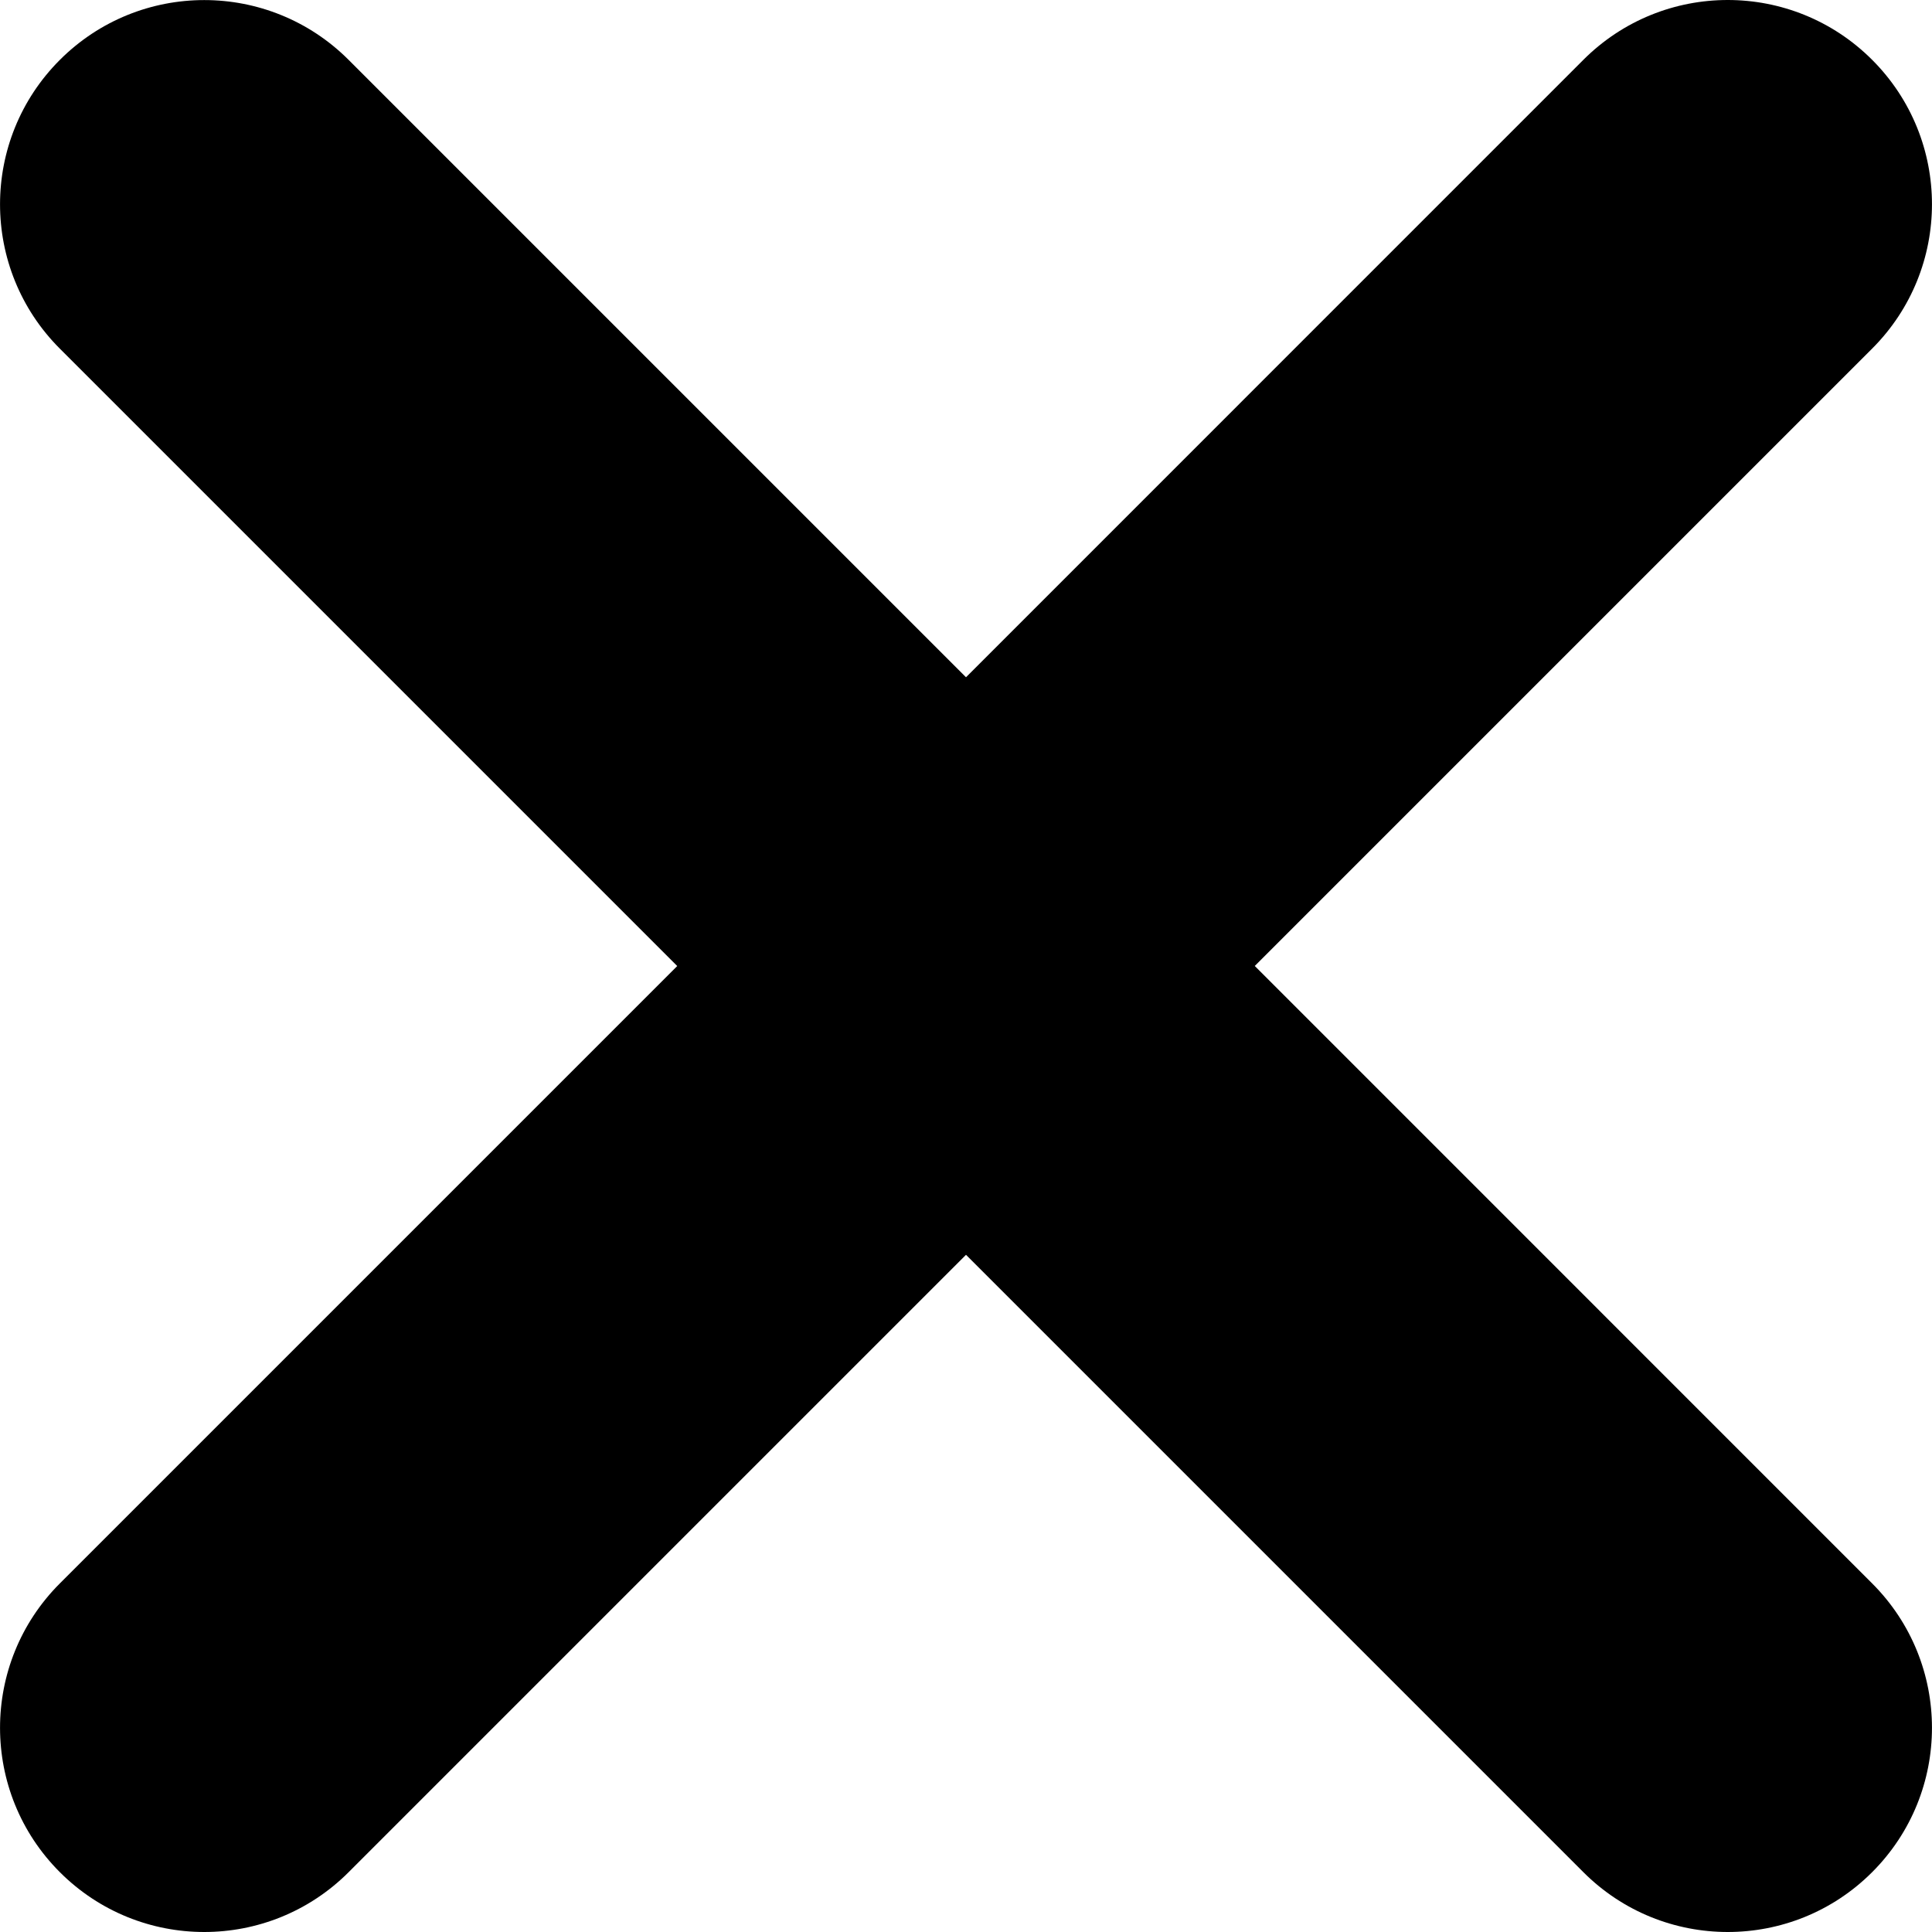
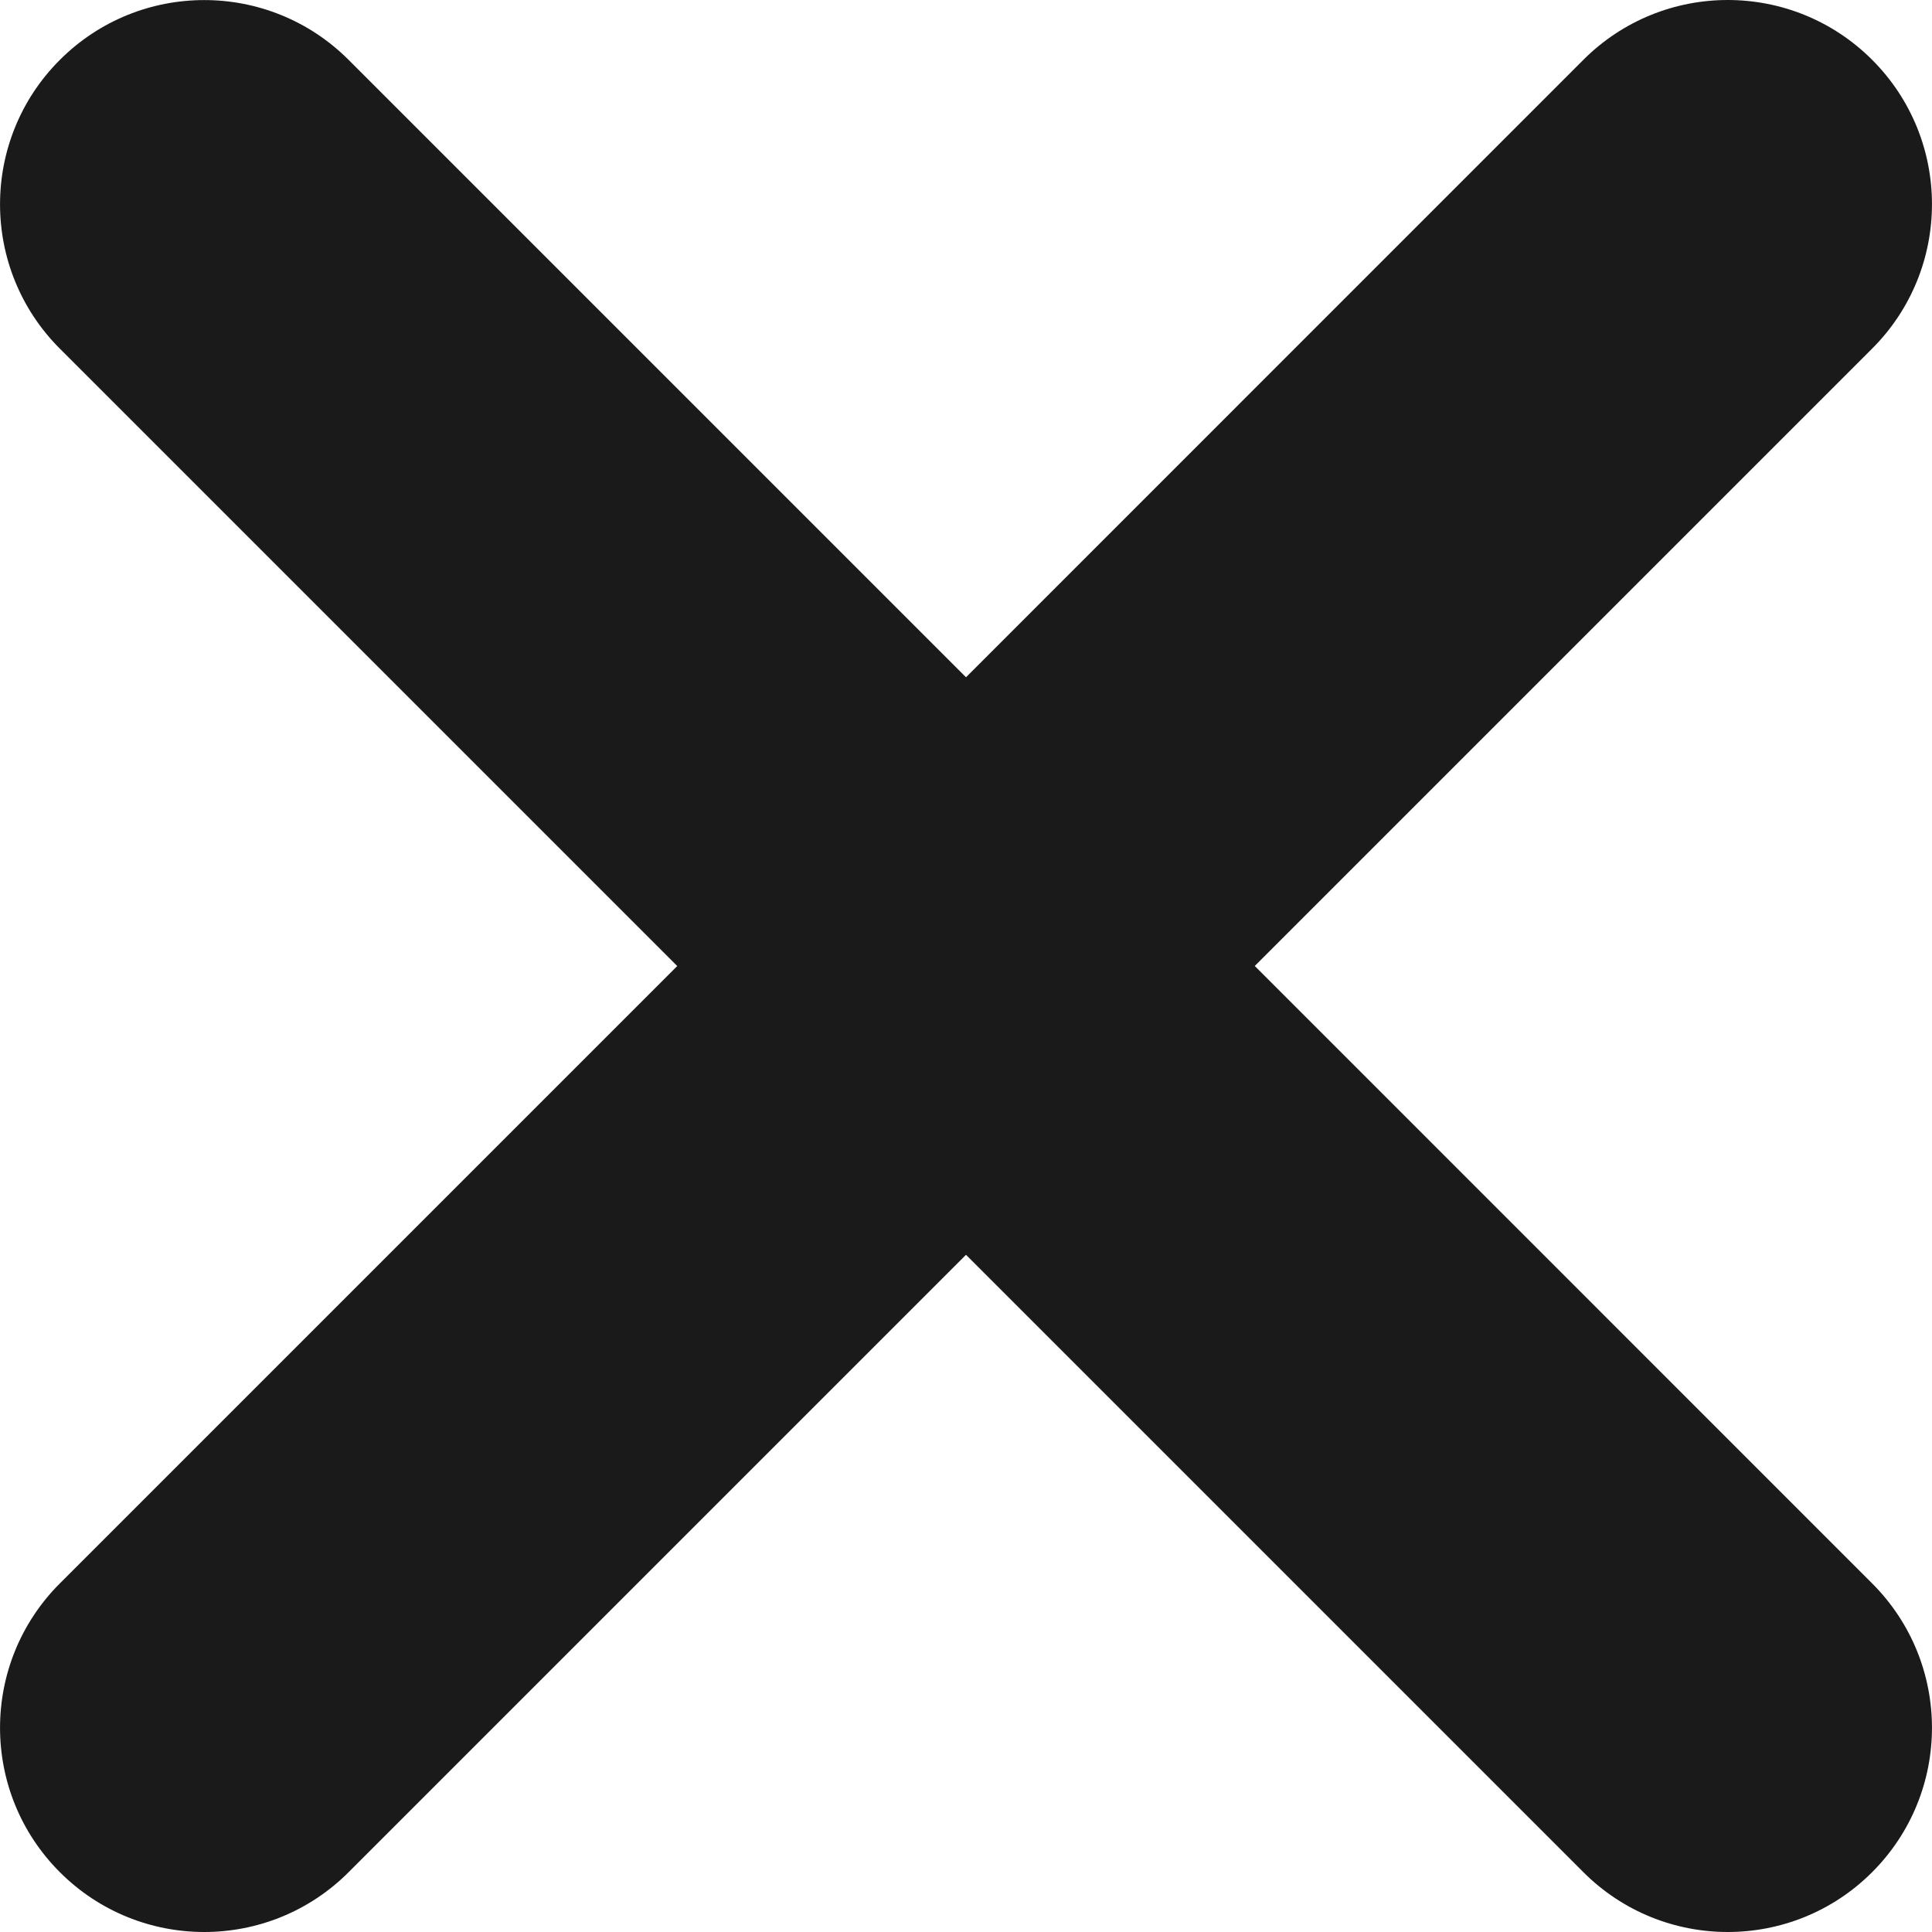
- <svg xmlns="http://www.w3.org/2000/svg" version="1.1" id="Capa_1" x="0px" y="0px" width="612.043px" height="612.043px" viewBox="0 0 612.043 612.043" style="enable-background:new 0 0 612.043 612.043;" xml:space="preserve">
+ <svg xmlns="http://www.w3.org/2000/svg" fill="#1a1a1a" version="1.1" id="Capa_1" x="0px" y="0px" width="612.043px" height="612.043px" viewBox="0 0 612.043 612.043" style="enable-background:new 0 0 612.043 612.043;" xml:space="preserve">
  <g>
    <g id="cross">
      <g>
        <path d="M397.503,306.011l195.577-195.577c25.27-25.269,25.27-66.213,0-91.482c-25.269-25.269-66.213-25.269-91.481,0     L306.022,214.551L110.445,18.974c-25.269-25.269-66.213-25.269-91.482,0s-25.269,66.213,0,91.482L214.54,306.033L18.963,501.61     c-25.269,25.269-25.269,66.213,0,91.481c25.269,25.27,66.213,25.27,91.482,0l195.577-195.576l195.577,195.576     c25.269,25.27,66.213,25.27,91.481,0c25.27-25.269,25.27-66.213,0-91.481L397.503,306.011z" />
      </g>
    </g>
  </g>
</svg>
